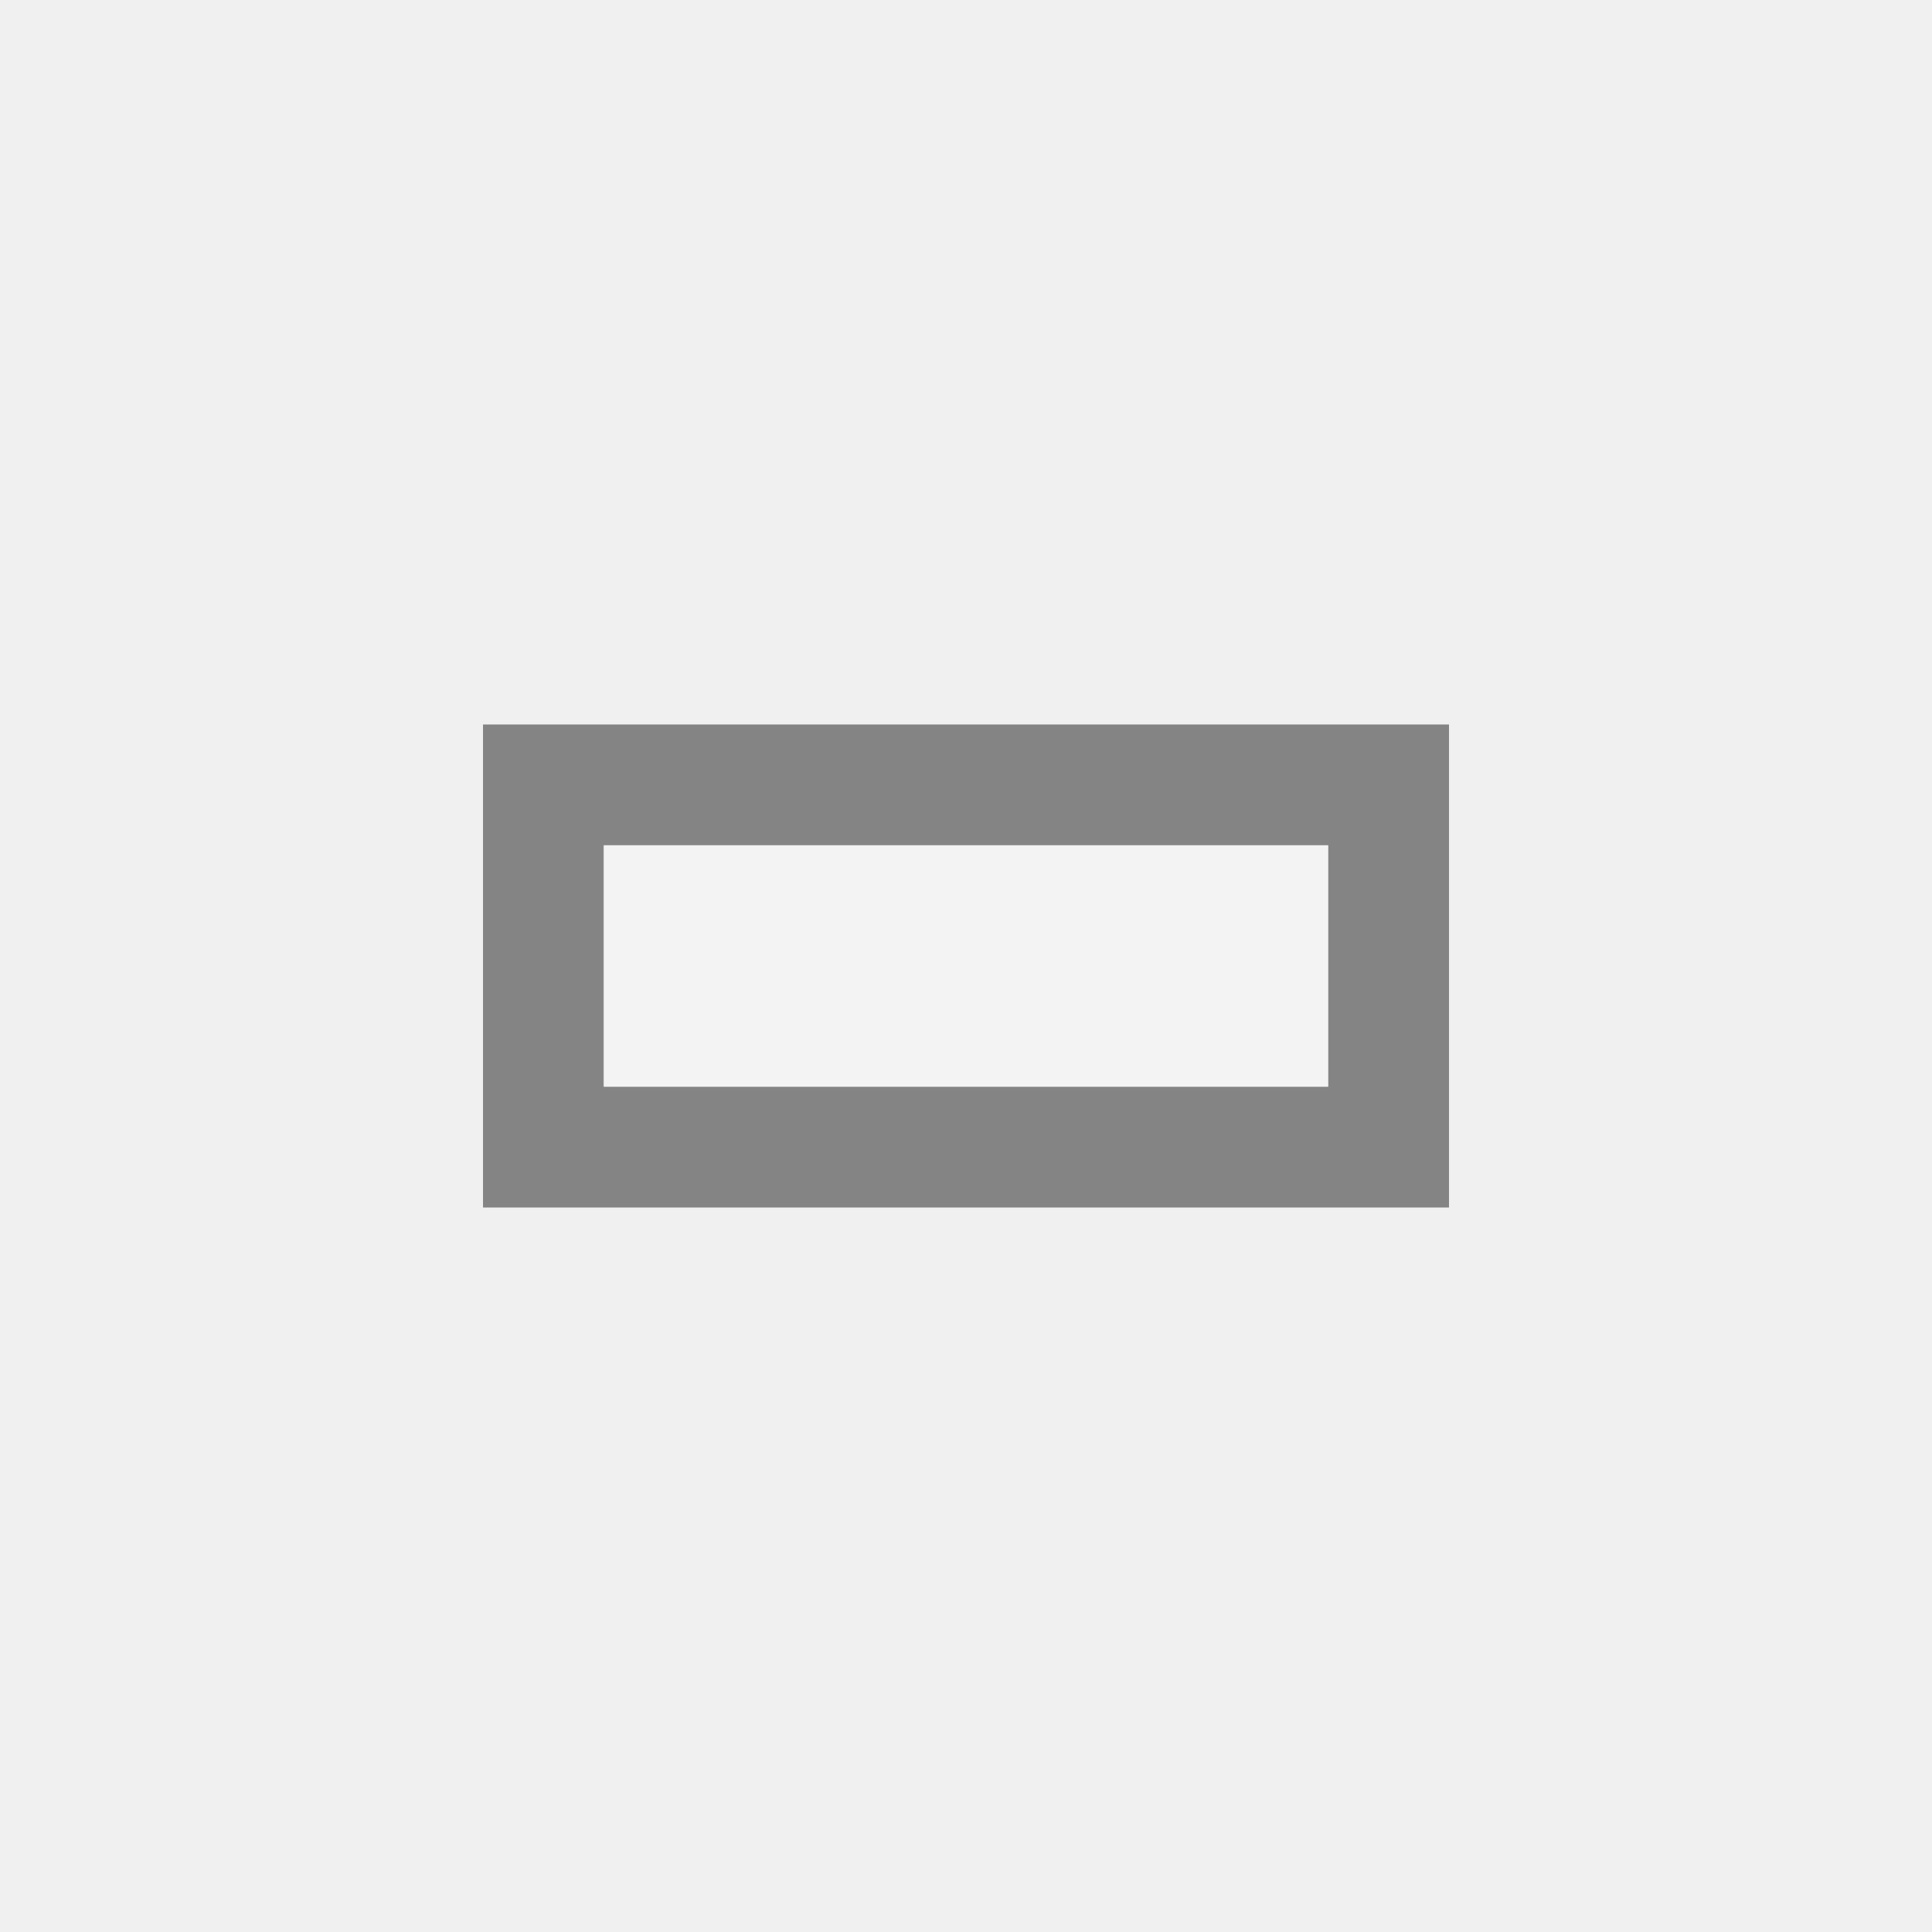
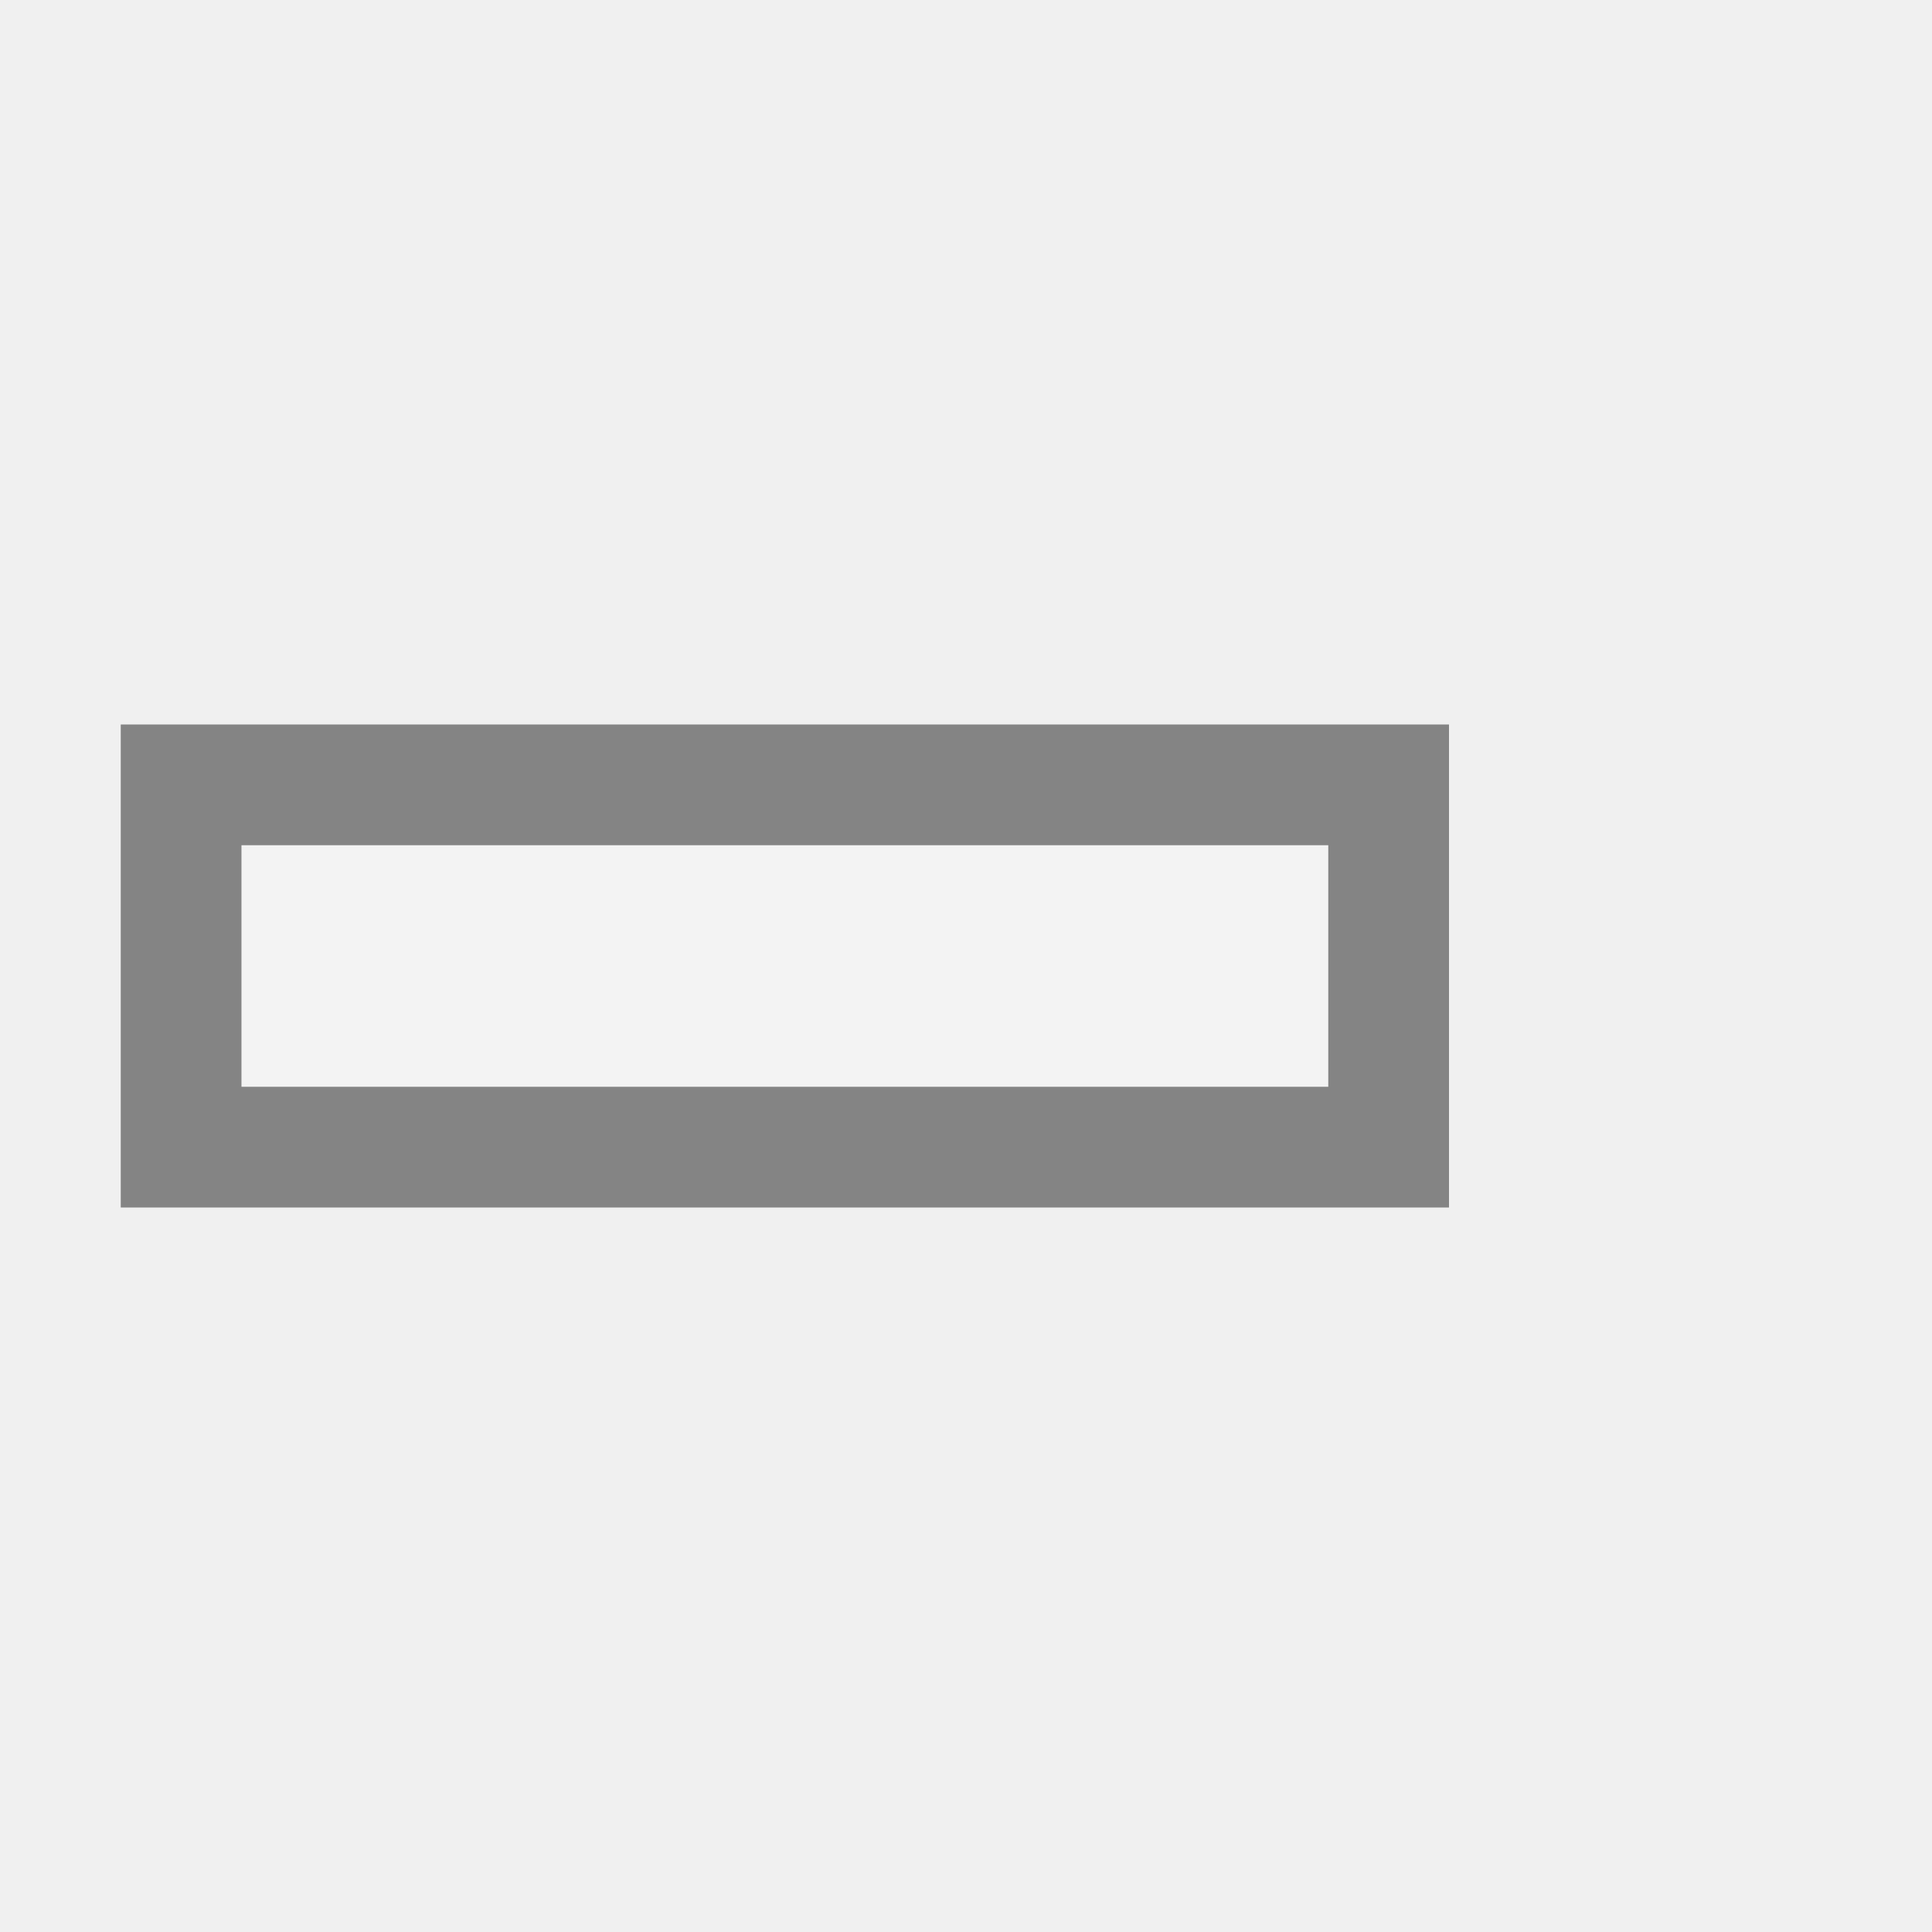
<svg xmlns="http://www.w3.org/2000/svg" width="16" height="16" id="svg11300" version="1.0" style="display:inline;enable-background:new">
  <defs id="defs3">
    <linearGradient id="linearGradient3921-5-9">
      <stop id="stop3923-6-1" style="stop-color:#bebebe;stop-opacity:1;" offset="0" />
      <stop id="stop3925-4-6" style="stop-color:#ffffff;stop-opacity:1;" offset="1" />
    </linearGradient>
  </defs>
  <g style="display:inline" id="layer1" transform="translate(0,-284)">
-     <path id="rect5190" d="m 4,290 0,4 8,0 0,-4 z m 1,1 6,0 0,2 -6,0 z" style="opacity:0.45;fill:#000000;fill-opacity:1;stroke:none" />
-     <rect transform="scale(-1,1)" y="291" x="-11" height="2" width="6.004" id="rect3766" style="opacity:0.2;fill:#ffffff;fill-opacity:1;stroke:none" />
+     <path id="rect5190" d="m 1,290 0,4 11,0 0,-4 z m 1,1 9,0 0,2 -9,0 z" style="opacity:0.45;fill:#000000;fill-opacity:1;stroke:none" />
+     <rect transform="scale(-1,1)" y="291" x="-11" height="2" width="9" id="rect3766" style="opacity:0.2;fill:#ffffff;fill-opacity:1;stroke:none" />
  </g>
</svg>
